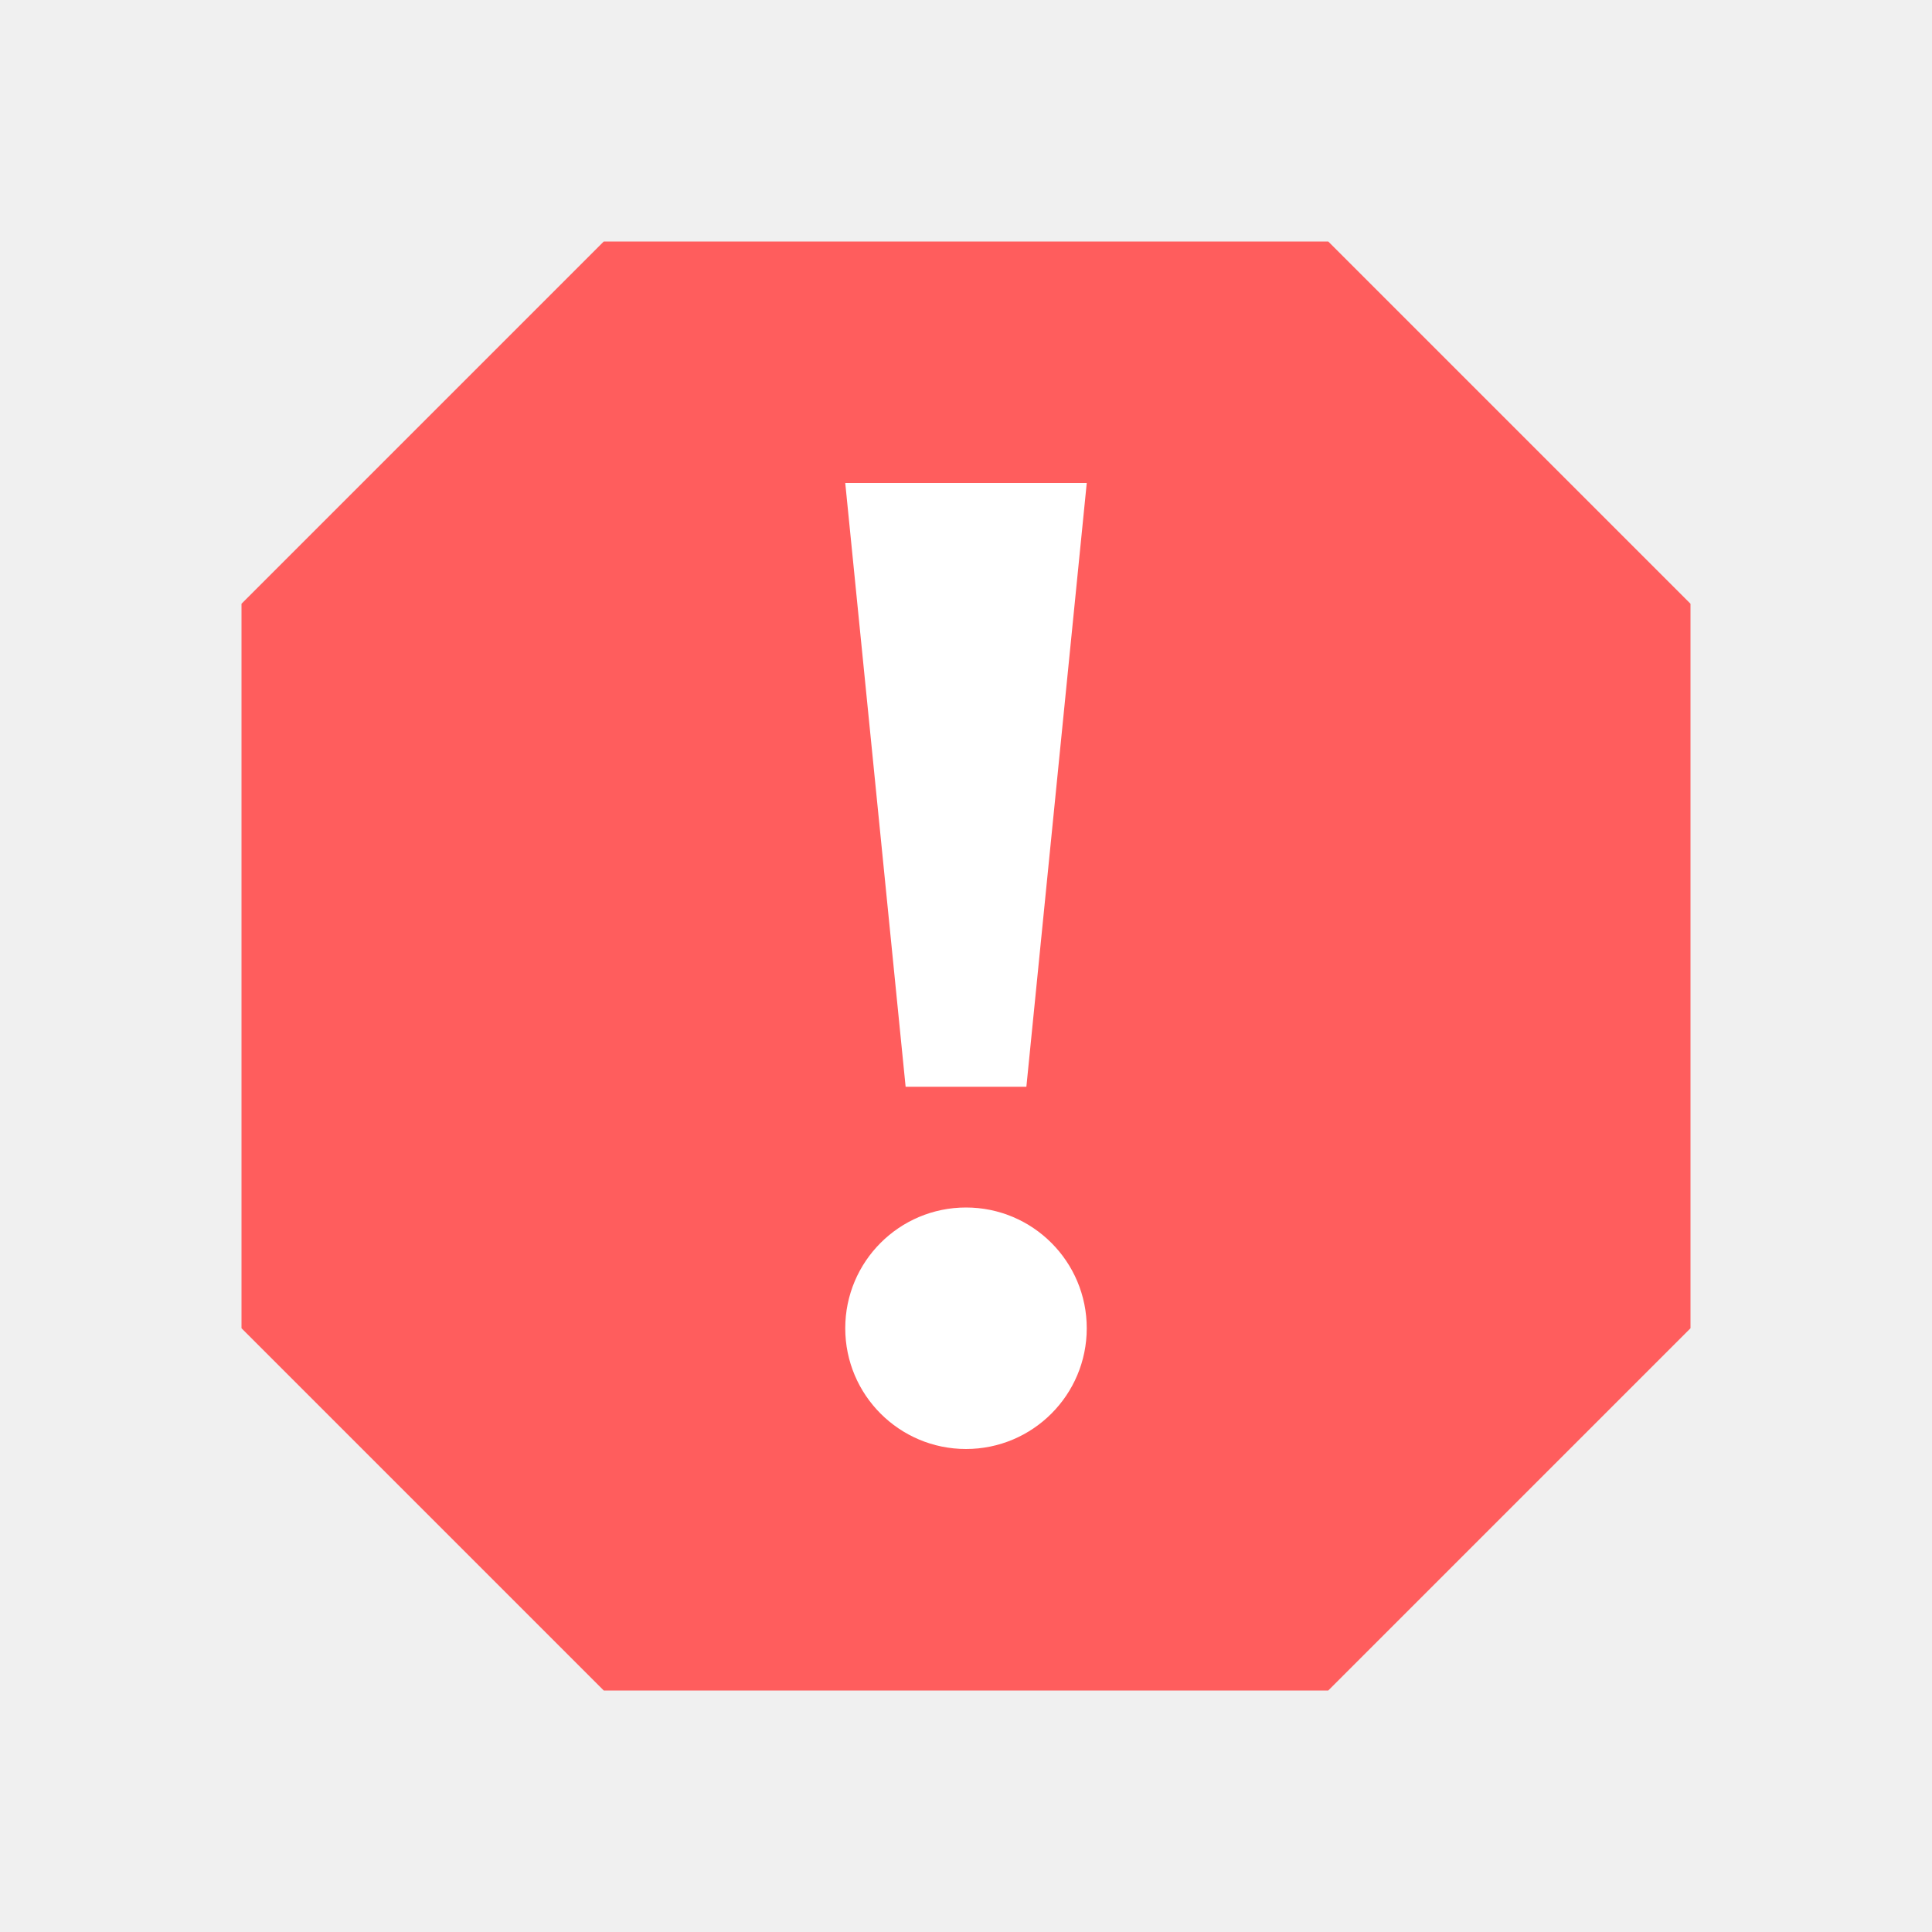
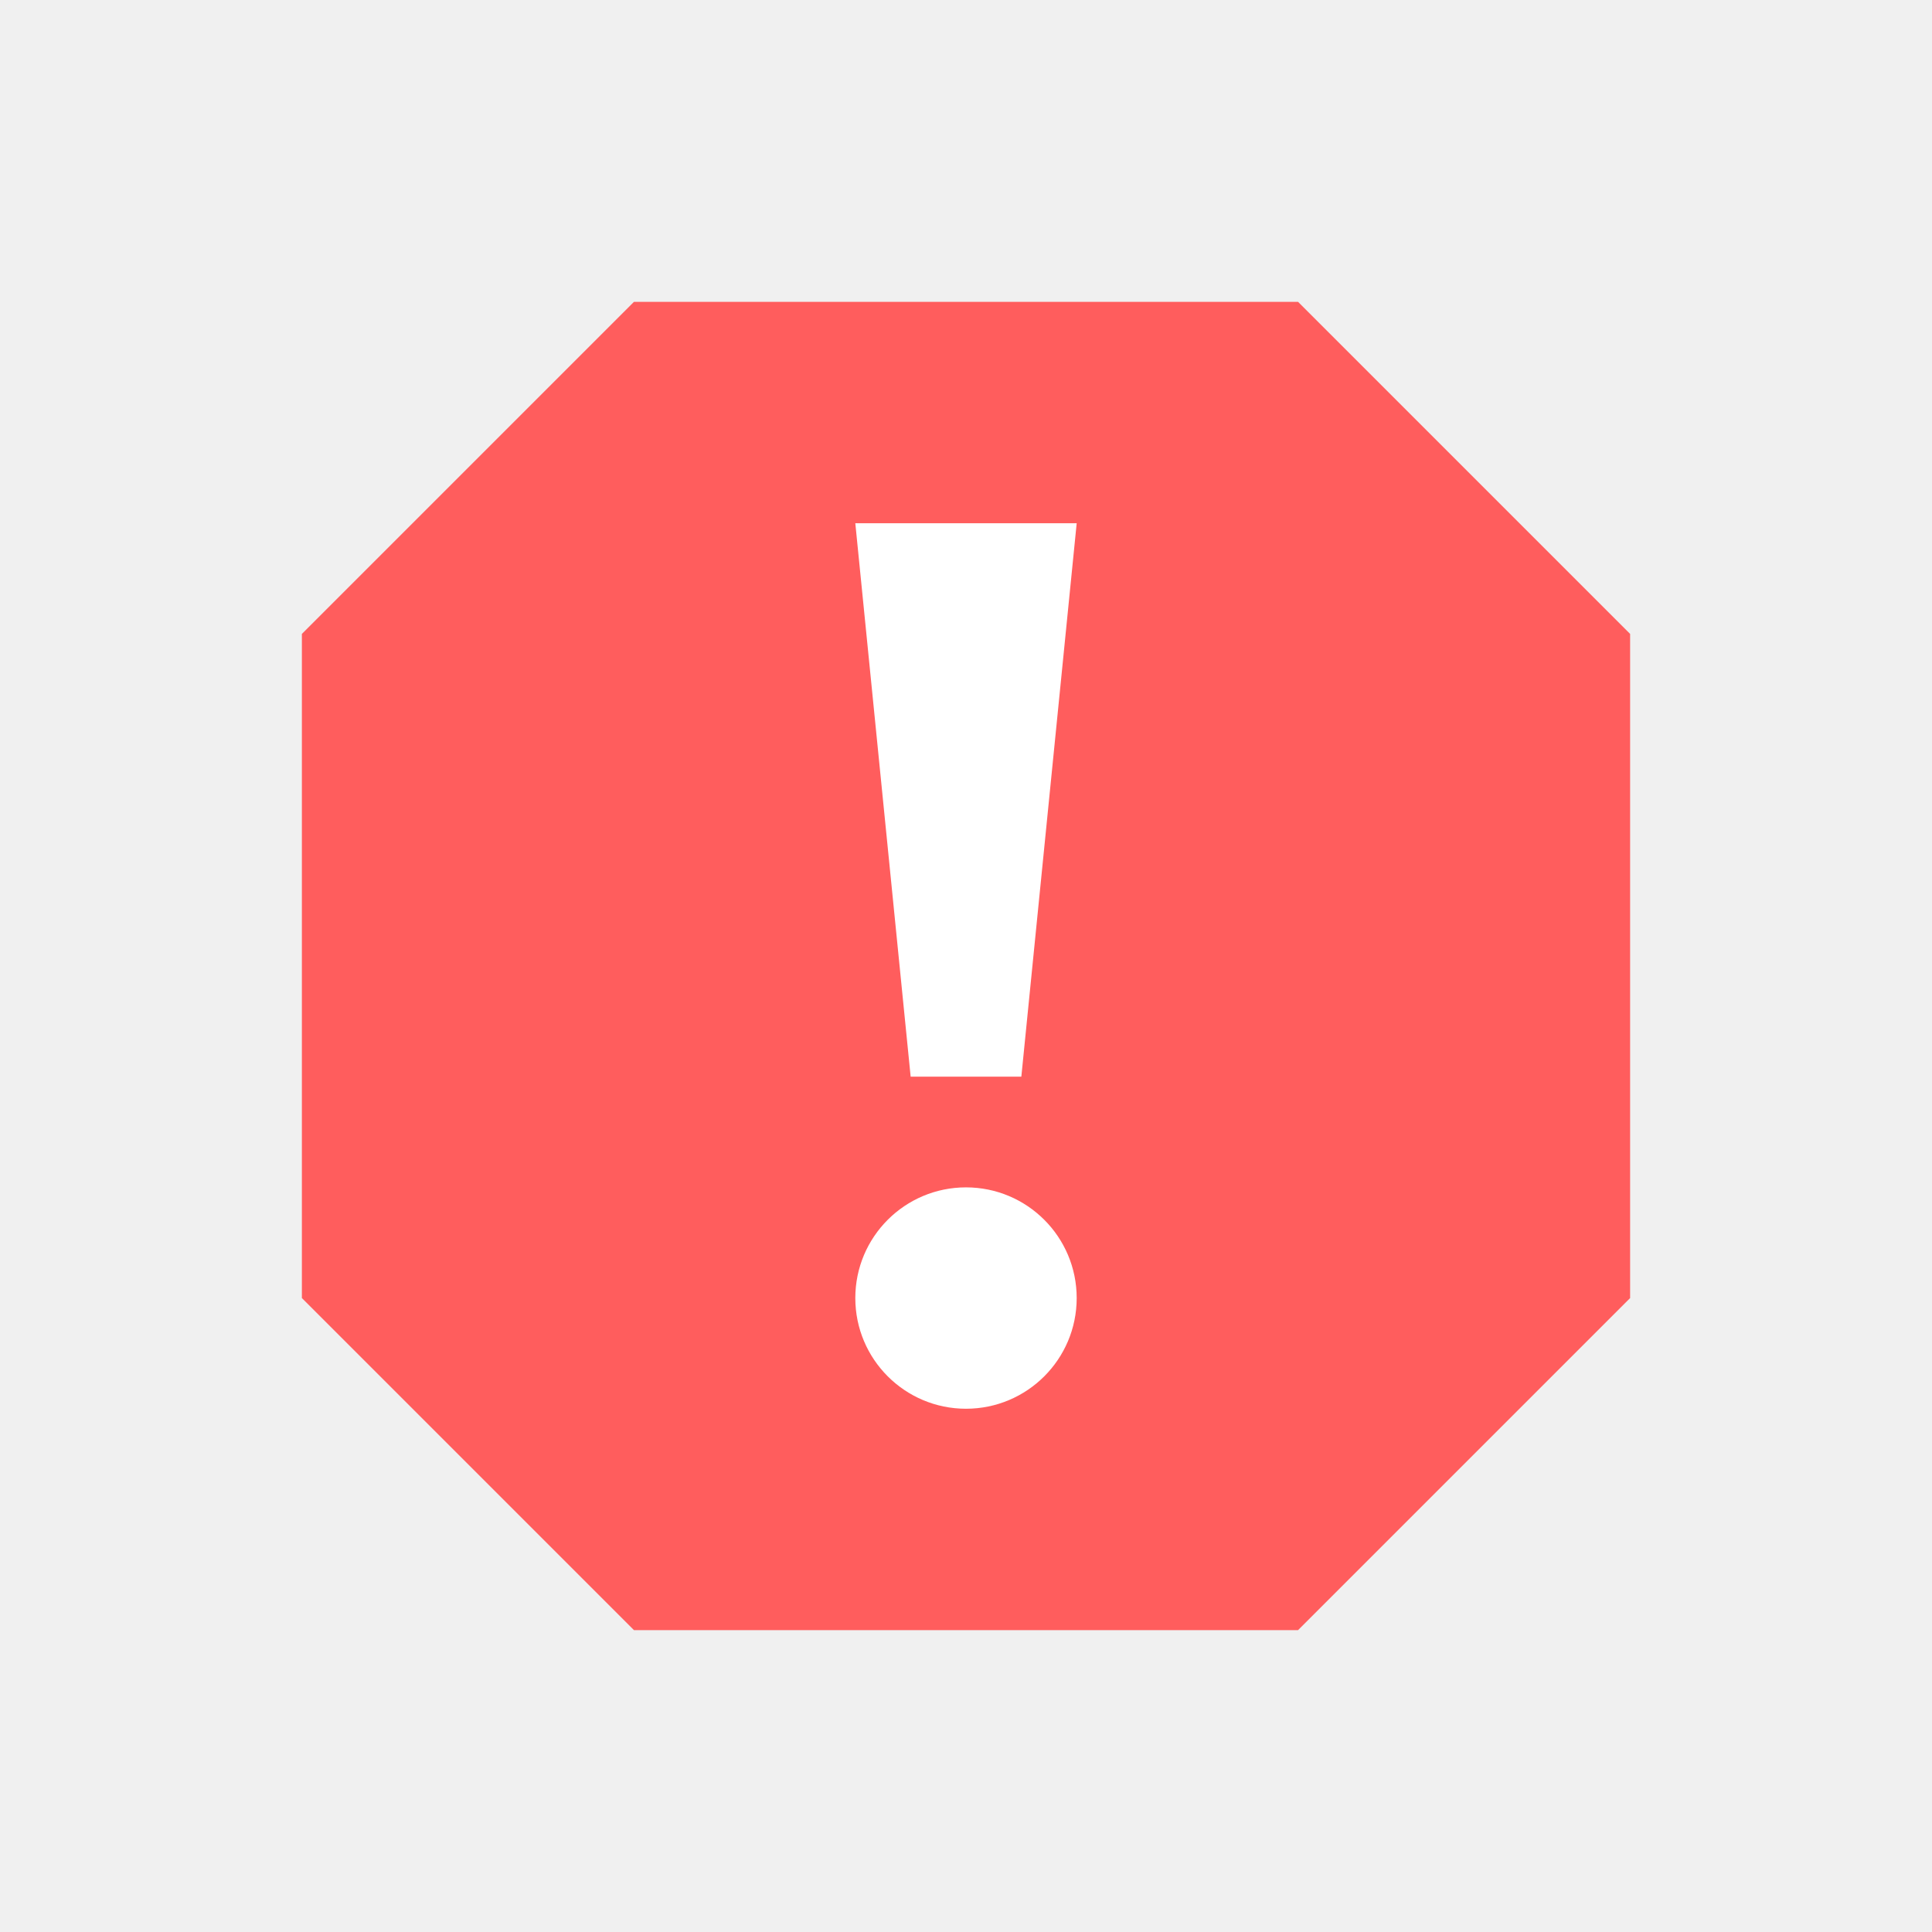
- <svg xmlns="http://www.w3.org/2000/svg" height="32" viewBox="0 0 32 32" width="32">
-   <g transform="translate(0 -1020.4)">
+ <svg xmlns="http://www.w3.org/2000/svg" height="16" viewBox="0 0 16 16" width="16">
+   <g transform="matrix(.4583333 0 0 .4583333 .666667 -467.0167)">
    <path d="m10 1048.4h12l6-6v-12l-6-6h-12l-6 6v12z" fill="#ff5d5d" fill-rule="evenodd" />
    <path d="m14 8 1 10h2l1-10zm2 12a2 2 0 0 0 -2 2 2 2 0 0 0 2 2 2 2 0 0 0 2-2 2 2 0 0 0 -2-2z" fill="#fff" transform="translate(0 1020.4)" />
  </g>
</svg>
